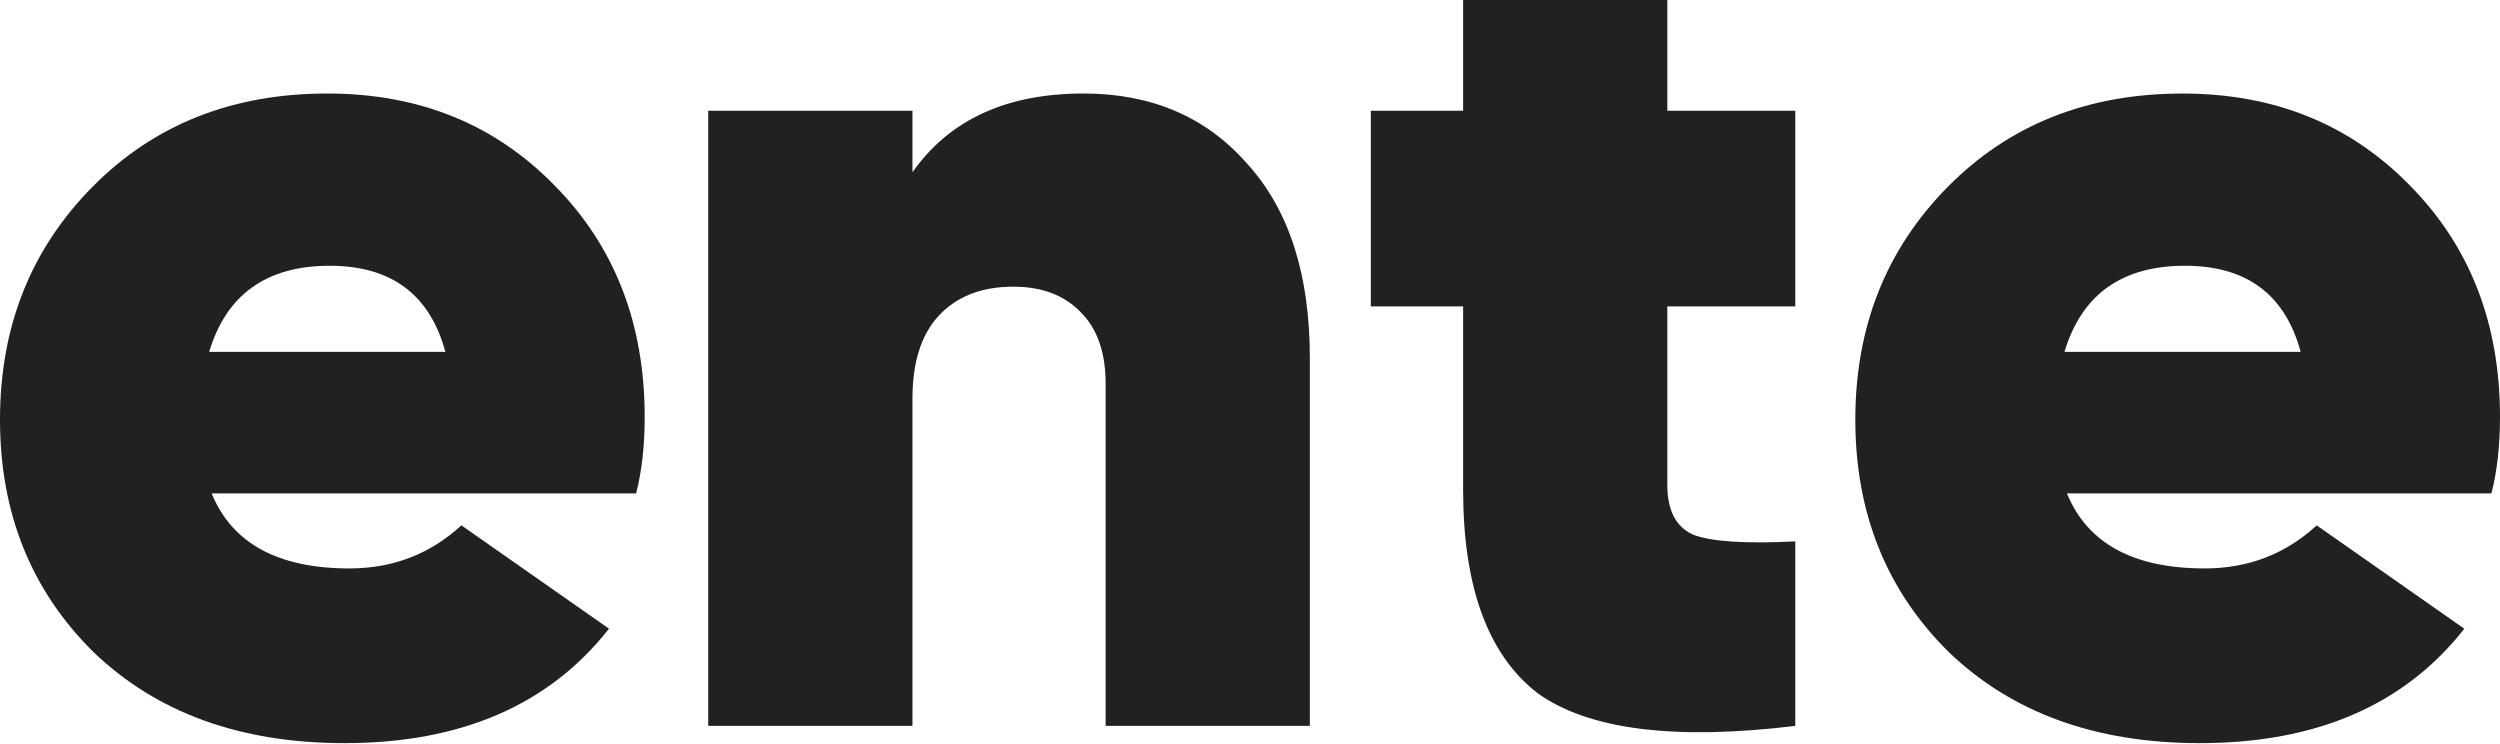
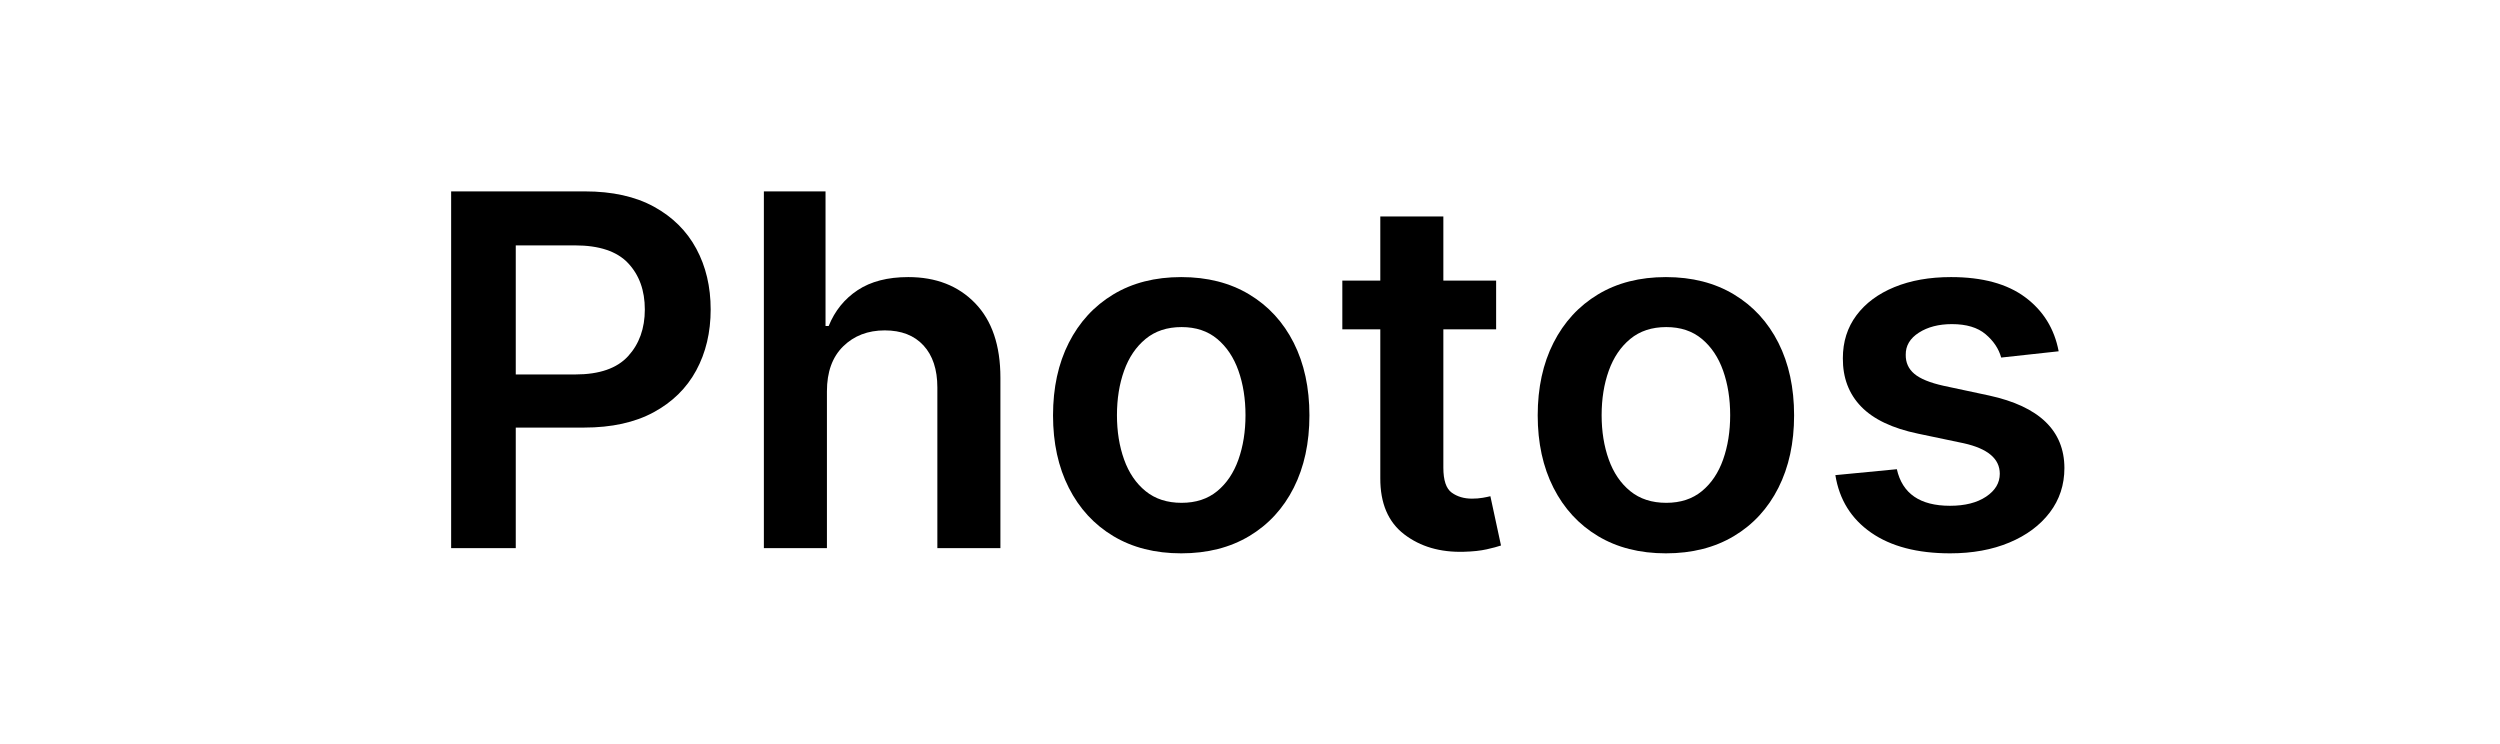
<svg xmlns="http://www.w3.org/2000/svg" preserveAspectRatio="none" width="100%" height="100%" overflow="visible" style="display: block;" viewBox="0 0 75.669 22.493" fill="none">
-   <g id="Group 1597881792">
-     <g id="ente">
-       <path d="M19.253 14.933H6.405C7.026 16.448 8.416 17.205 10.576 17.205C11.892 17.205 13.021 16.77 13.965 15.901L18.433 19.029C16.621 21.338 13.952 22.493 10.427 22.493C7.274 22.493 4.742 21.574 2.83 19.737C0.943 17.875 0 15.529 0 12.699C0 9.893 0.931 7.547 2.793 5.661C4.655 3.774 7.026 2.83 9.906 2.83C12.686 2.83 14.983 3.761 16.795 5.623C18.607 7.46 19.513 9.794 19.513 12.624C19.513 13.493 19.427 14.263 19.253 14.933ZM6.331 10.651H13.481C13.009 8.913 11.842 8.044 9.98 8.044C8.069 8.044 6.852 8.913 6.331 10.651Z" fill="#212121" />
-       <path d="M32.794 2.83C34.855 2.83 36.506 3.538 37.747 4.953C39.013 6.343 39.646 8.305 39.646 10.837V21.971H33.465V11.619C33.465 10.675 33.216 9.956 32.72 9.459C32.223 8.938 31.541 8.677 30.672 8.677C29.703 8.677 28.946 8.975 28.4 9.571C27.879 10.142 27.618 10.973 27.618 12.066V21.971H21.436V3.352H27.618V5.214C28.735 3.625 30.461 2.83 32.794 2.83Z" fill="#212121" />
-       <path d="M54.339 3.352V9.273H50.466V14.672C50.466 15.467 50.739 15.976 51.286 16.199C51.857 16.398 52.874 16.46 54.339 16.386V21.971C50.665 22.418 48.058 22.083 46.519 20.966C45.029 19.799 44.285 17.751 44.285 14.822V9.273H41.492V3.352H44.285V0L50.466 0V3.352H54.339Z" fill="#212121" />
-       <path d="M75.409 14.934H62.561C63.182 16.448 64.572 17.205 66.732 17.205C68.047 17.205 69.177 16.771 70.121 15.902L74.589 19.03C72.777 21.339 70.108 22.493 66.583 22.493C63.43 22.493 60.898 21.575 58.986 19.738C57.099 17.875 56.156 15.53 56.156 12.699C56.156 9.894 57.087 7.548 58.949 5.661C60.811 3.774 63.182 2.831 66.061 2.831C68.842 2.831 71.138 3.762 72.951 5.624C74.763 7.461 75.669 9.795 75.669 12.625C75.669 13.494 75.582 14.263 75.409 14.934ZM62.486 10.651H69.636C69.165 8.913 67.998 8.044 66.136 8.044C64.224 8.044 63.008 8.913 62.486 10.651Z" fill="#212121" />
-     </g>
+   <g id="wordmark">
+     <path transform="translate(12.59,16.59) scale(0.005272,-0.005272)" d="M202 0V2048H970Q1206 2048 1366.5 1960.0Q1527 1872 1609.5 1719.0Q1692 1566 1692 1370Q1692 1173 1609.0 1020.0Q1526 867 1364.0 779.5Q1202 692 965 692H573V0ZM573 997H915Q1122 997 1218.0 1102.0Q1314 1207 1314 1370Q1314 1534 1218.0 1636.0Q1122 1738 913 1738H573Z" fill="#000000" />
+     <path transform="translate(22.14,16.59) scale(0.005272,-0.005272)" d="M548 900V0H186V2048H540V1275H558Q611 1406 724.5 1481.0Q838 1556 1015 1556Q1254 1556 1399.0 1406.0Q1544 1256 1544 978V0H1182V922Q1182 1077 1102.5 1163.5Q1023 1250 880 1250Q735 1250 641.5 1158.5Q548 1067 548 900Z" fill="#000000" />
+     <path transform="translate(31.24,16.59) scale(0.005272,-0.005272)" d="M856 -30Q631 -30 466.0 69.0Q301 168 210.5 346.5Q120 525 120 762Q120 1000 210.5 1178.5Q301 1357 466.0 1456.5Q631 1556 856 1556Q1081 1556 1246.5 1456.5Q1412 1357 1502.0 1178.5Q1592 1000 1592 762Q1592 525 1502.0 346.5Q1412 168 1246.5 69.0Q1081 -30 856 -30ZM858 260Q981 260 1062.5 327.0Q1144 394 1184.5 508.5Q1225 623 1225 763Q1225 904 1184.5 1018.5Q1144 1133 1062.5 1201.0Q981 1269 858 1269Q734 1269 651.5 1201.0Q569 1133 528.0 1018.5Q487 904 487 763Q487 623 528.0 508.5Q569 394 651.5 327.0Q734 260 858 260Z" fill="#000000" />
+     <path transform="translate(40.26,16.59) scale(0.005272,-0.005272)" d="M953 1536V1256H650V462Q650 353 698.0 318.5Q746 284 814 284Q848 284 876.5 289.0Q905 294 920 298L981 15Q952 5 898.5 -7.0Q845 -19 768 -21Q564 -27 425.5 79.0Q287 185 288 402V1256H70V1536H288V1904H650V1536Z" fill="#000000" />
+     <path transform="translate(45.91,16.59) scale(0.005272,-0.005272)" d="M856 -30Q631 -30 466.0 69.0Q301 168 210.5 346.5Q120 525 120 762Q120 1000 210.5 1178.5Q301 1357 466.0 1456.5Q631 1556 856 1556Q1081 1556 1246.5 1456.5Q1412 1357 1502.0 1178.5Q1592 1000 1592 762Q1592 525 1502.0 346.5Q1412 168 1246.5 69.0Q1081 -30 856 -30ZM858 260Q981 260 1062.5 327.0Q1144 394 1184.5 508.5Q1225 623 1225 763Q1225 904 1184.5 1018.5Q1144 1133 1062.5 1201.0Q981 1269 858 1269Q734 1269 651.5 1201.0Q569 1133 528.0 1018.5Q487 904 487 763Q487 623 528.0 508.5Q569 394 651.5 327.0Q734 260 858 260Z" fill="#000000" />
+     <path transform="translate(54.93,16.59) scale(0.005272,-0.005272)" d="M1400 1130 1070 1094Q1049 1170 980.5 1228.0Q912 1286 787 1286Q674 1286 597.5 1237.0Q521 1188 522 1110Q521 1043 571.5 1000.5Q622 958 739 932L1001 876Q1432 782 1433 460Q1433 315 1349.0 204.5Q1265 94 1117.0 32.0Q969 -30 777 -30Q494 -30 323.0 89.0Q152 208 118 419L471 453Q518 243 776 243Q905 243 983.5 295.5Q1062 348 1062 427Q1062 556 855 602L593 657Q372 703 266.0 812.5Q160 922 161 1090Q161 1232 239.0 1336.5Q317 1441 457.0 1498.5Q597 1556 782 1556Q1052 1556 1207.5 1440.5Q1363 1325 1400 1130Z" fill="#000000" />
  </g>
</svg>
